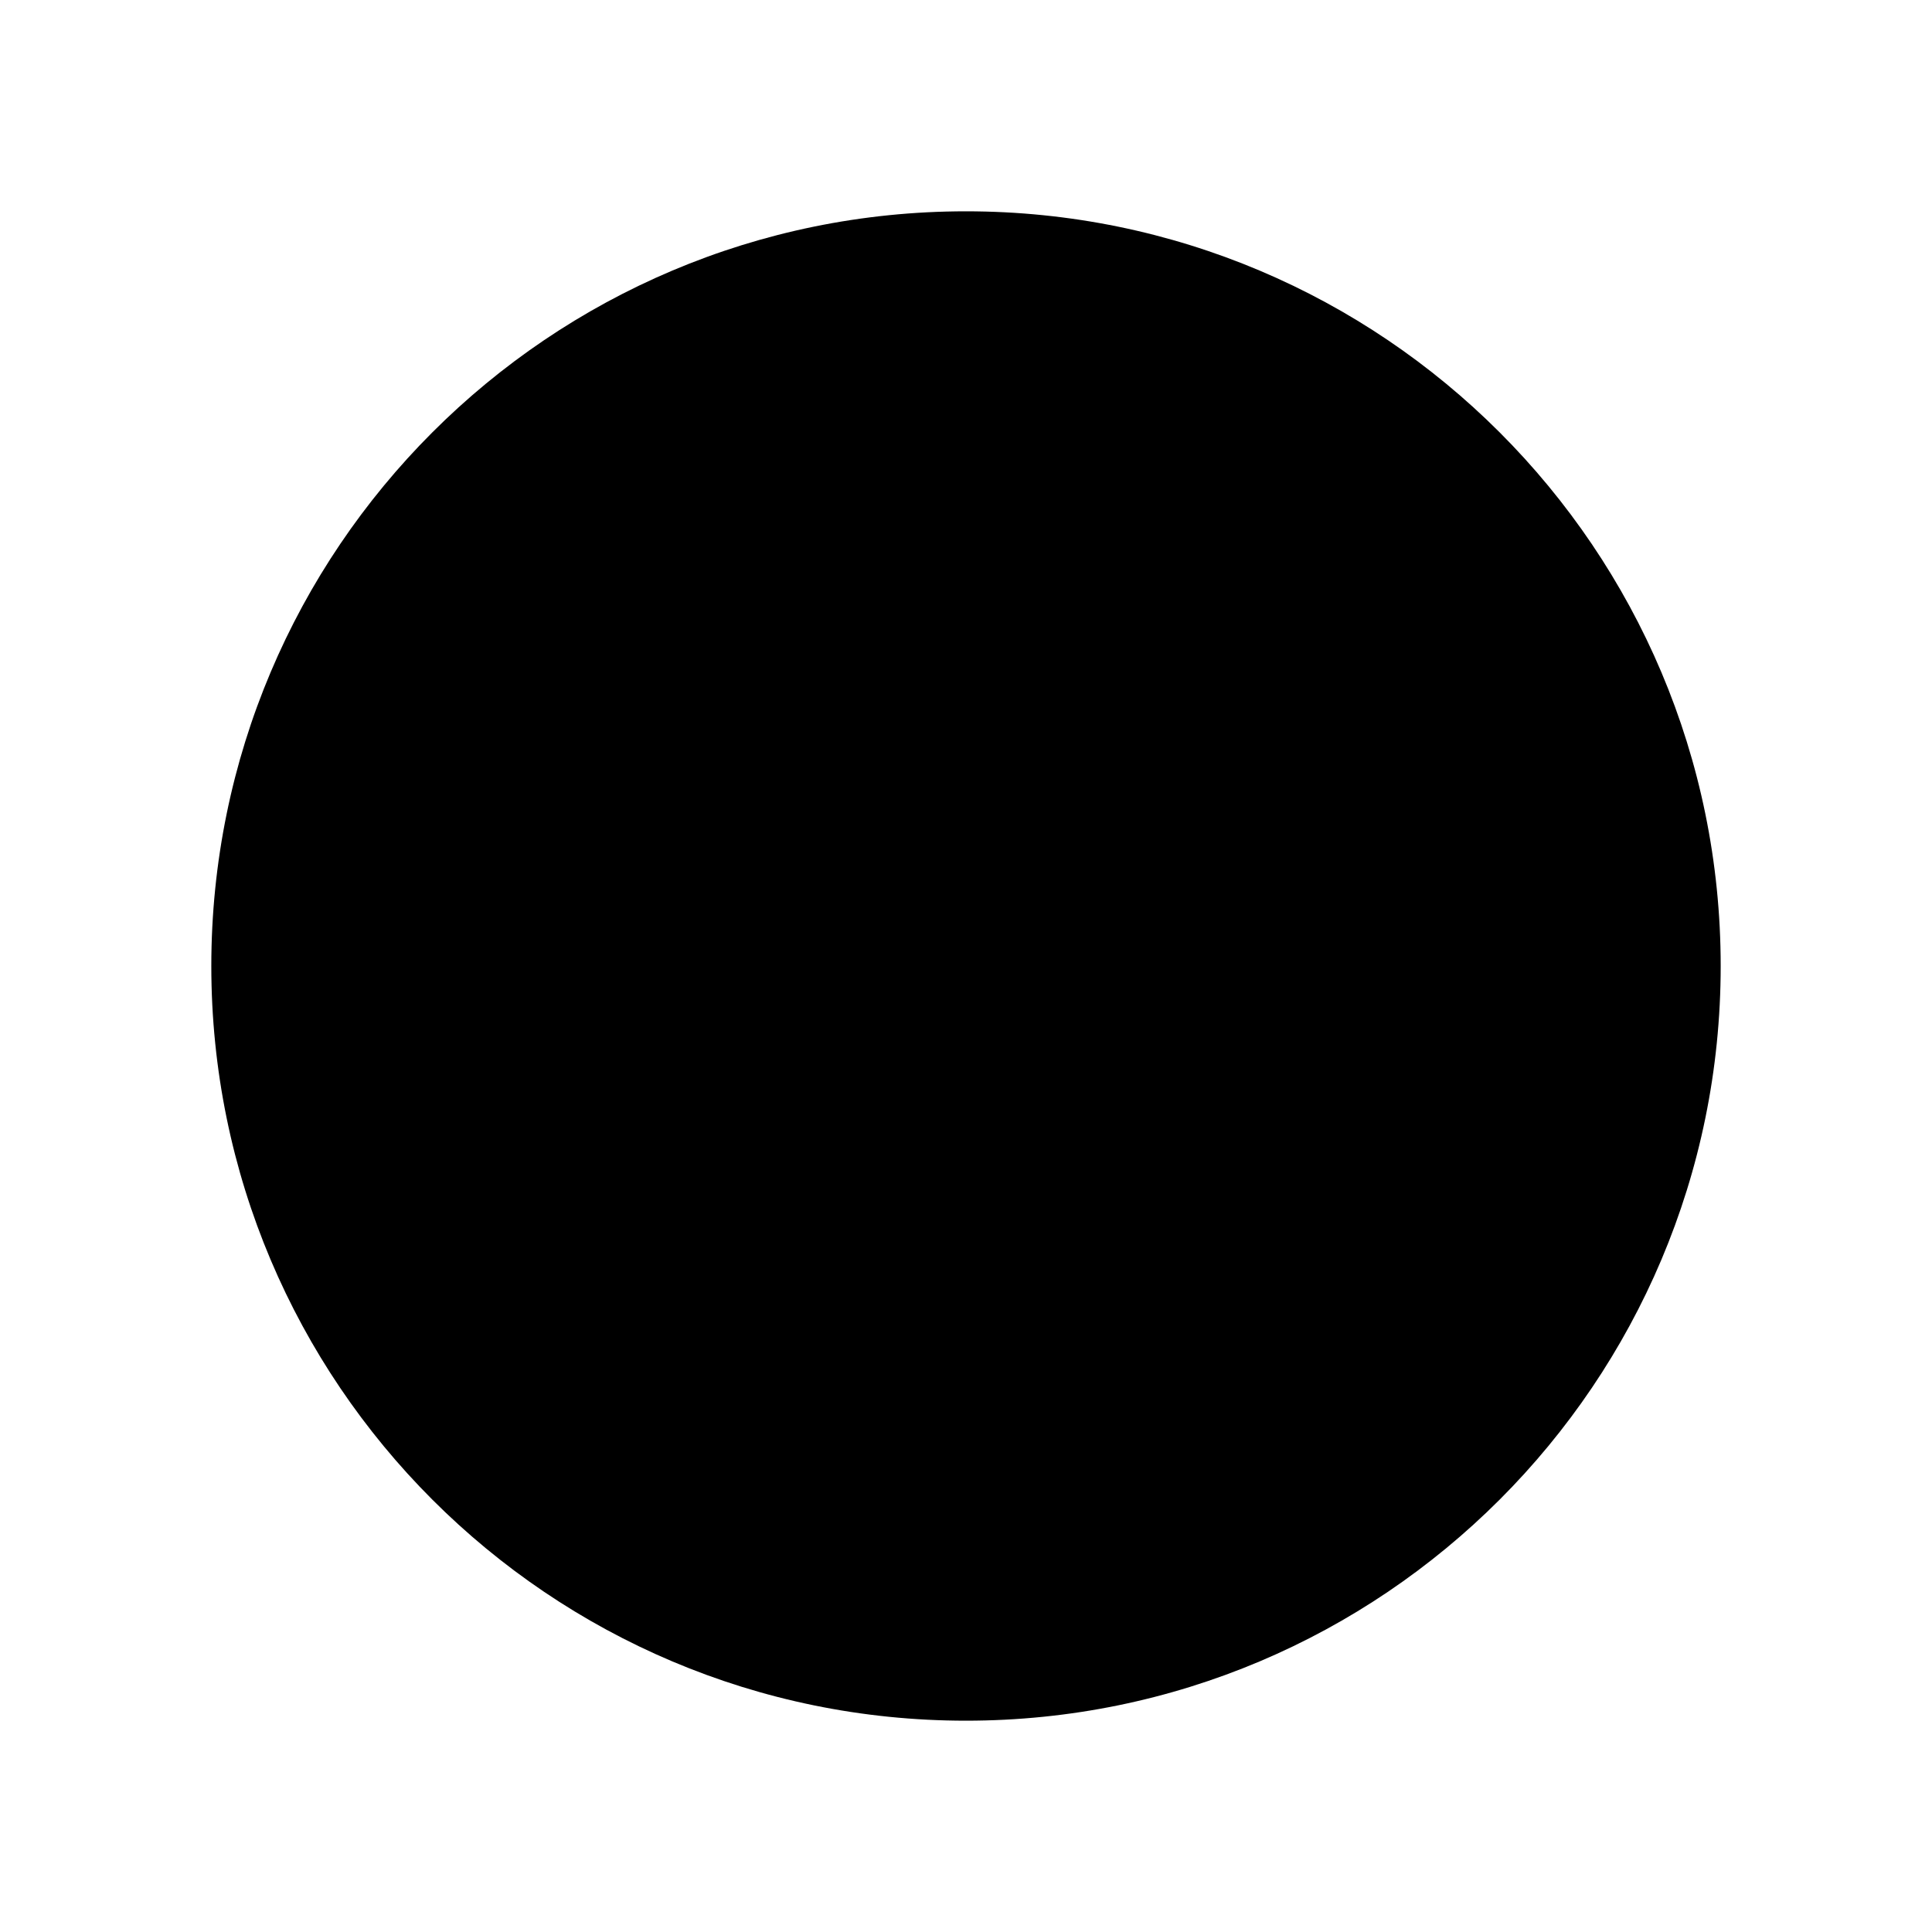
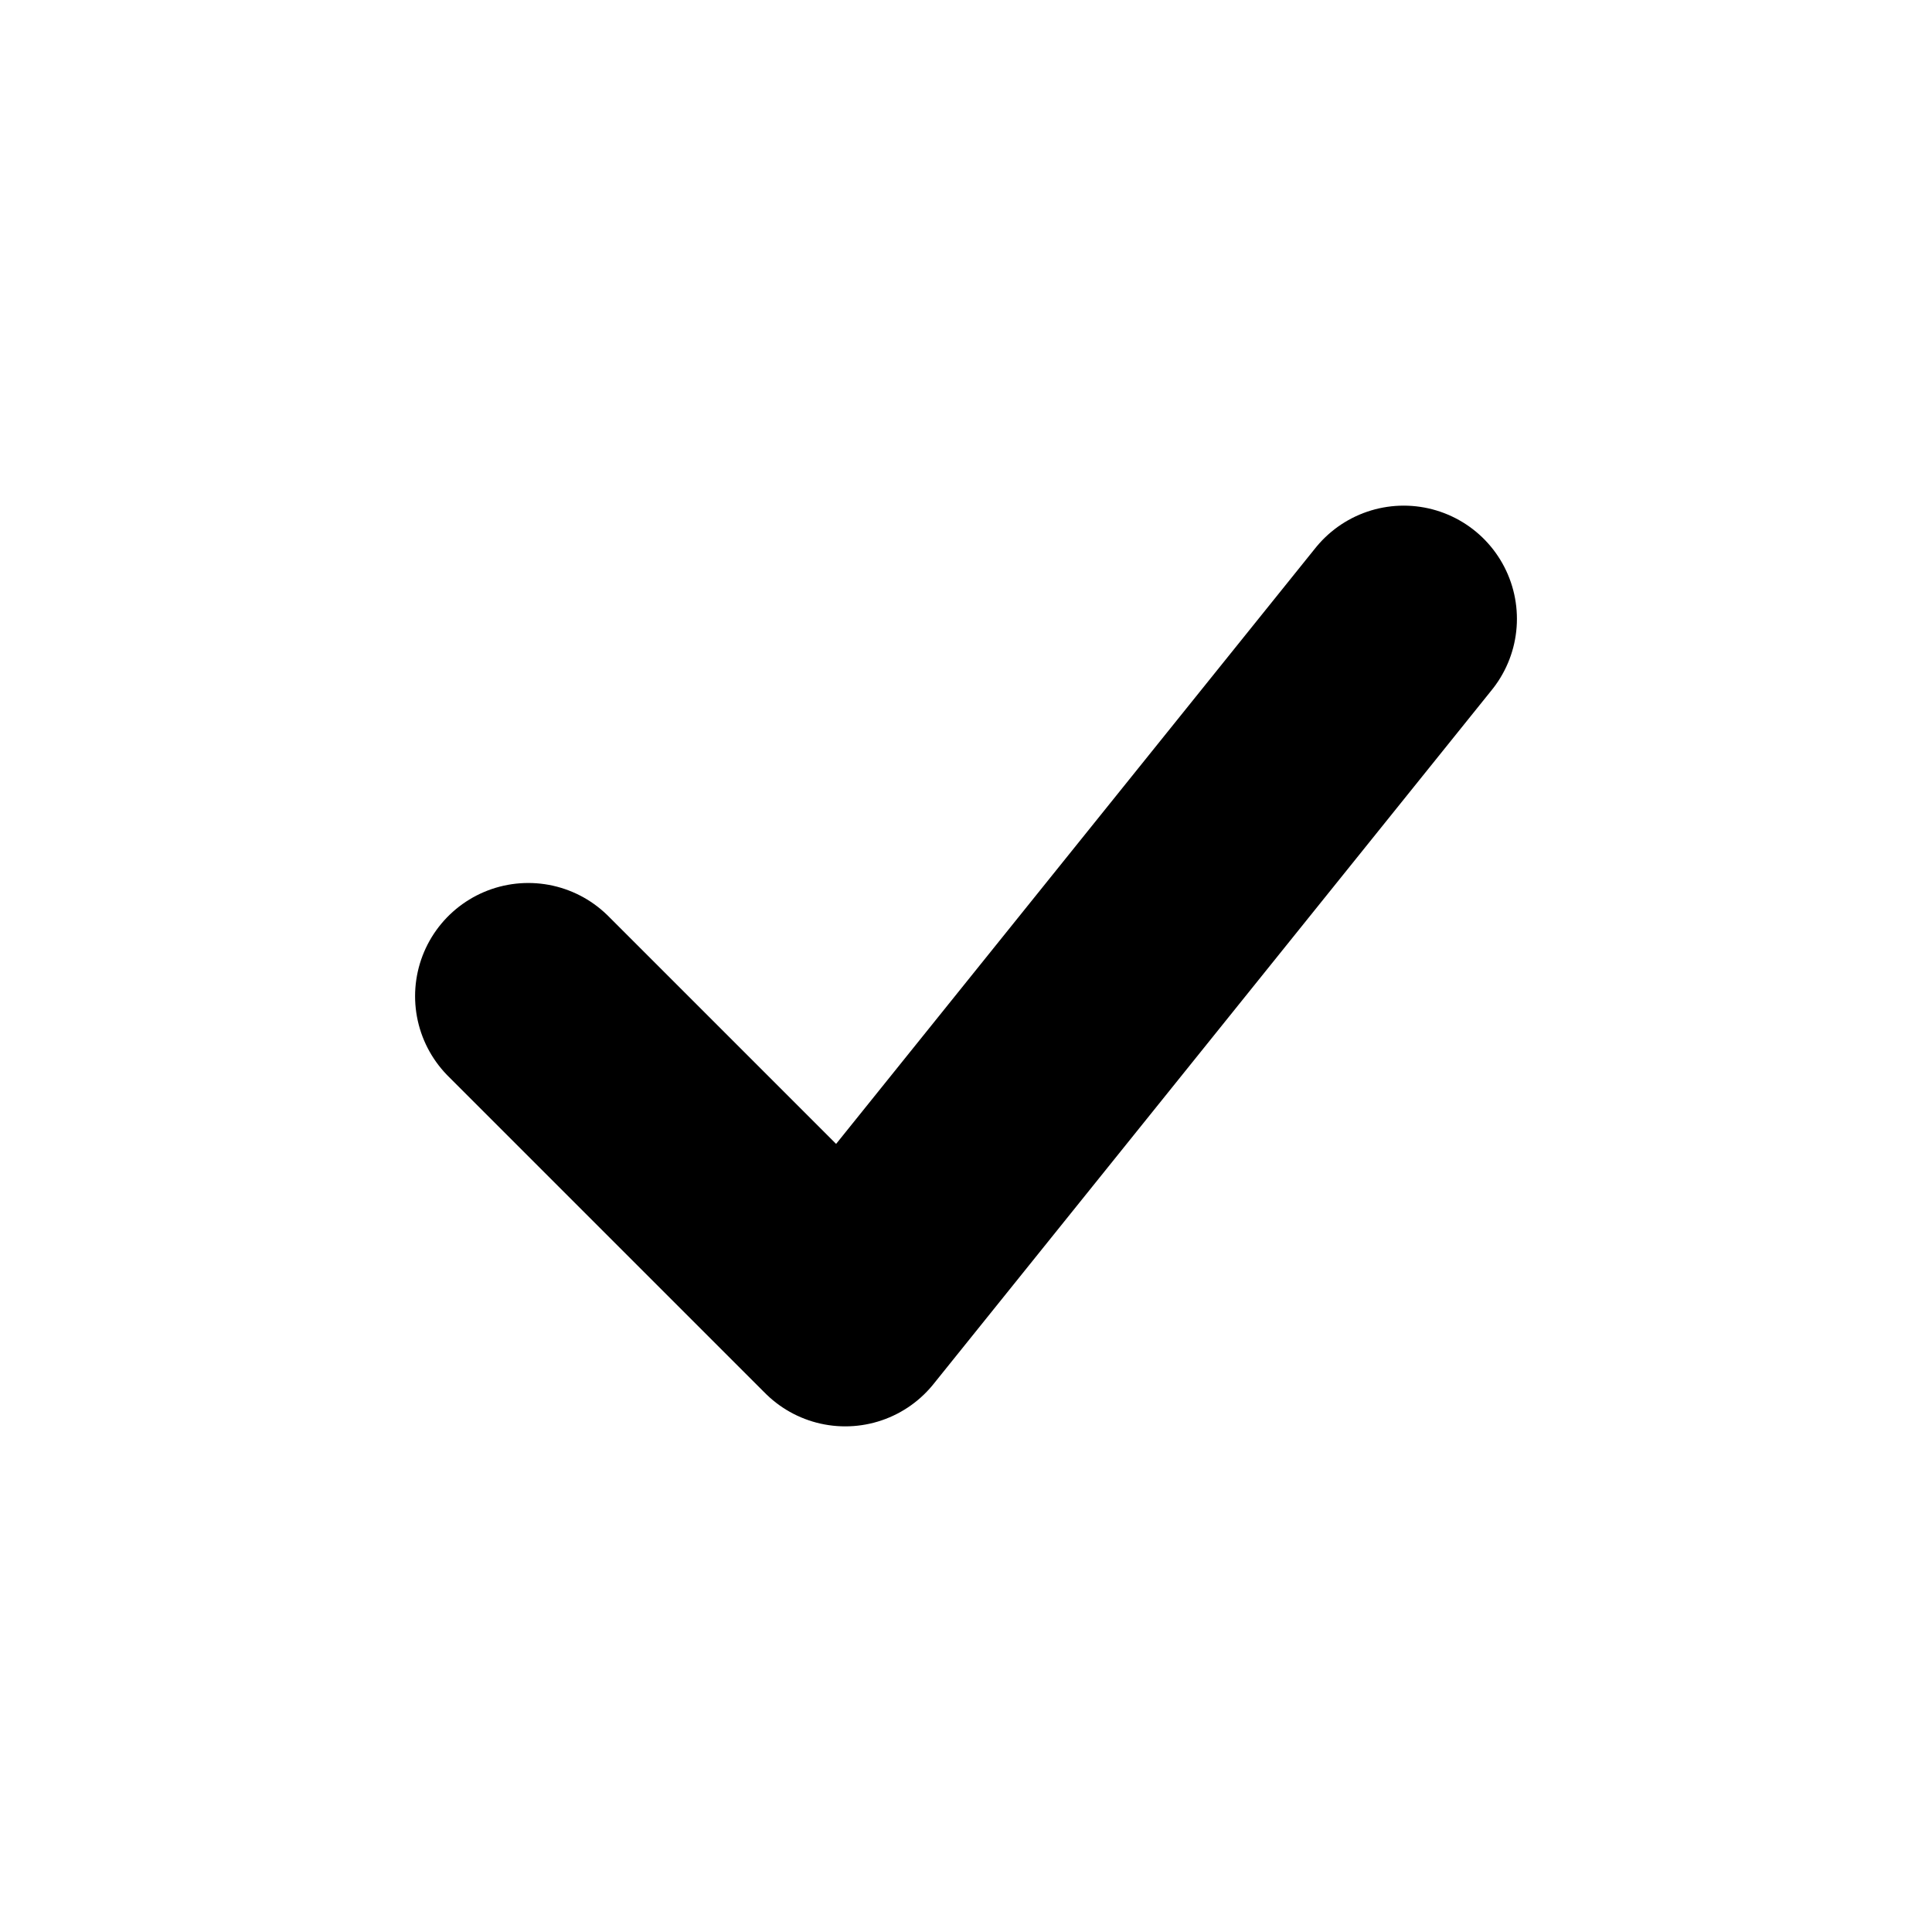
<svg xmlns="http://www.w3.org/2000/svg" viewBox="0 0 512 512">
-   <circle cx="256" cy="256" r="200" fill="black" />
-   <path d="M256 120 v136 l72 -72" stroke="black" stroke-width="48" fill="none" stroke-linecap="round" />
+   <path d="M140 264 L224 348 L372 164" stroke="black" stroke-width="60" stroke-linecap="round" stroke-linejoin="round" fill="none" />
</svg>
